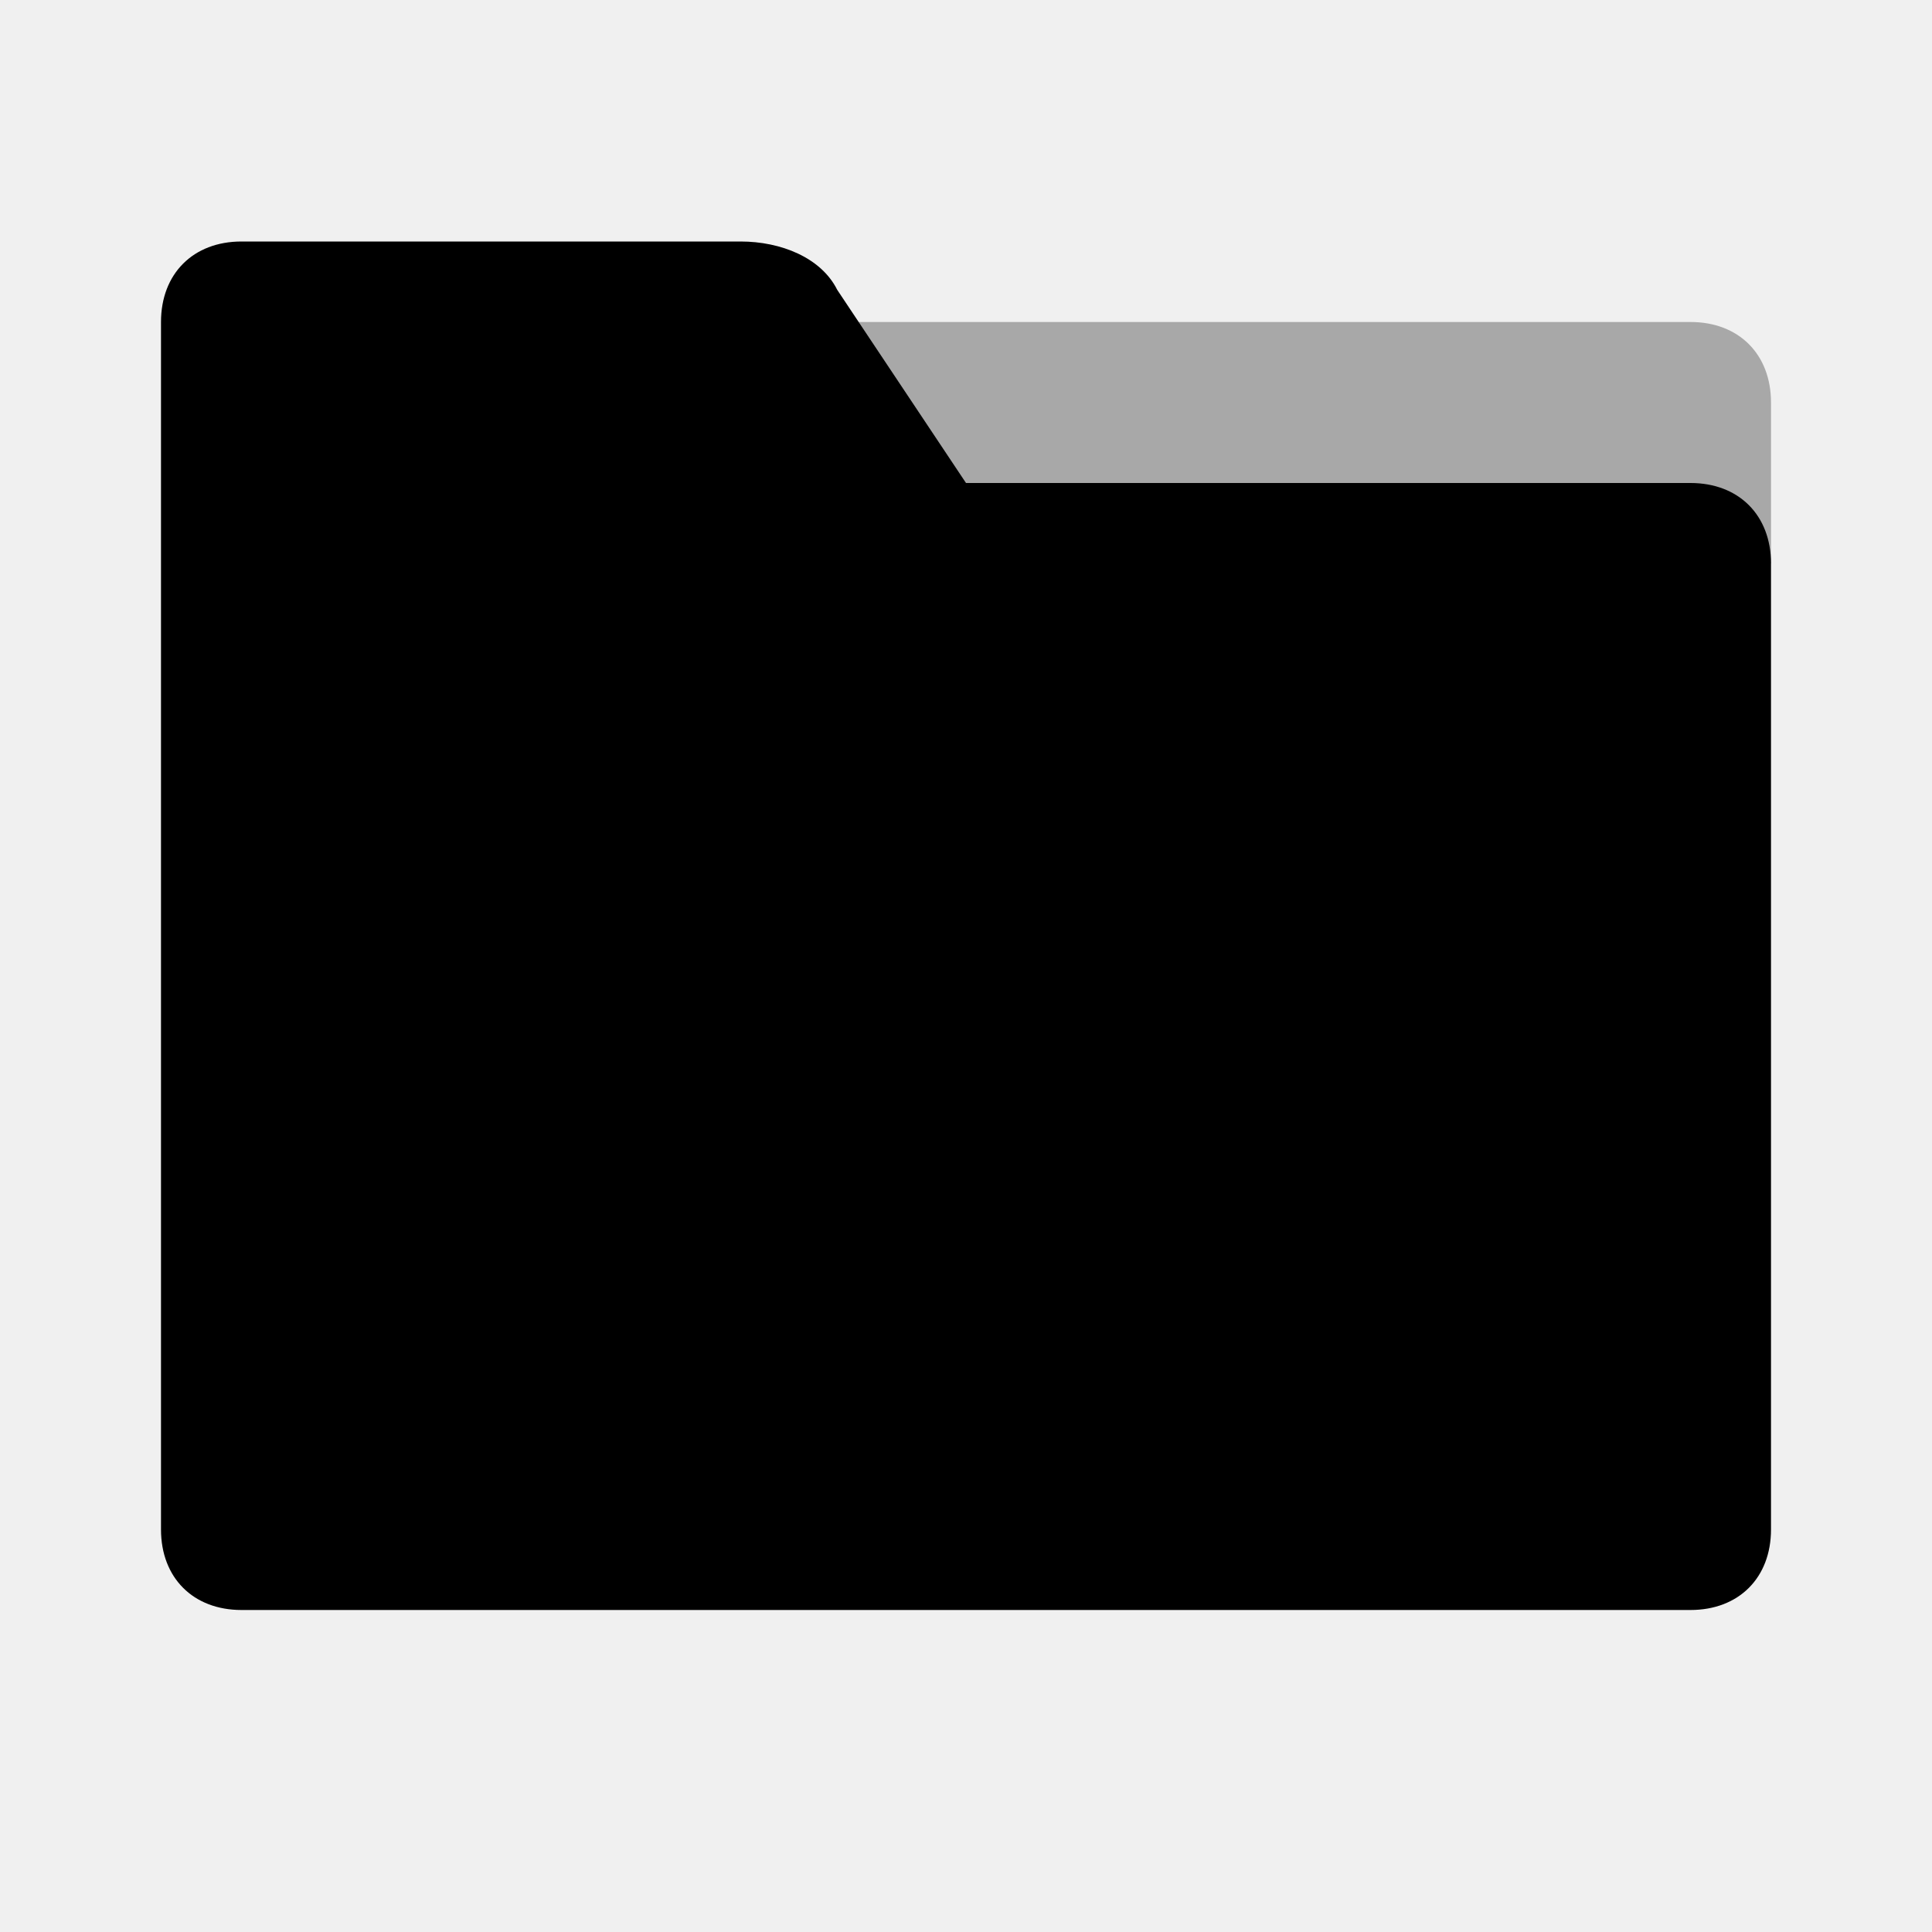
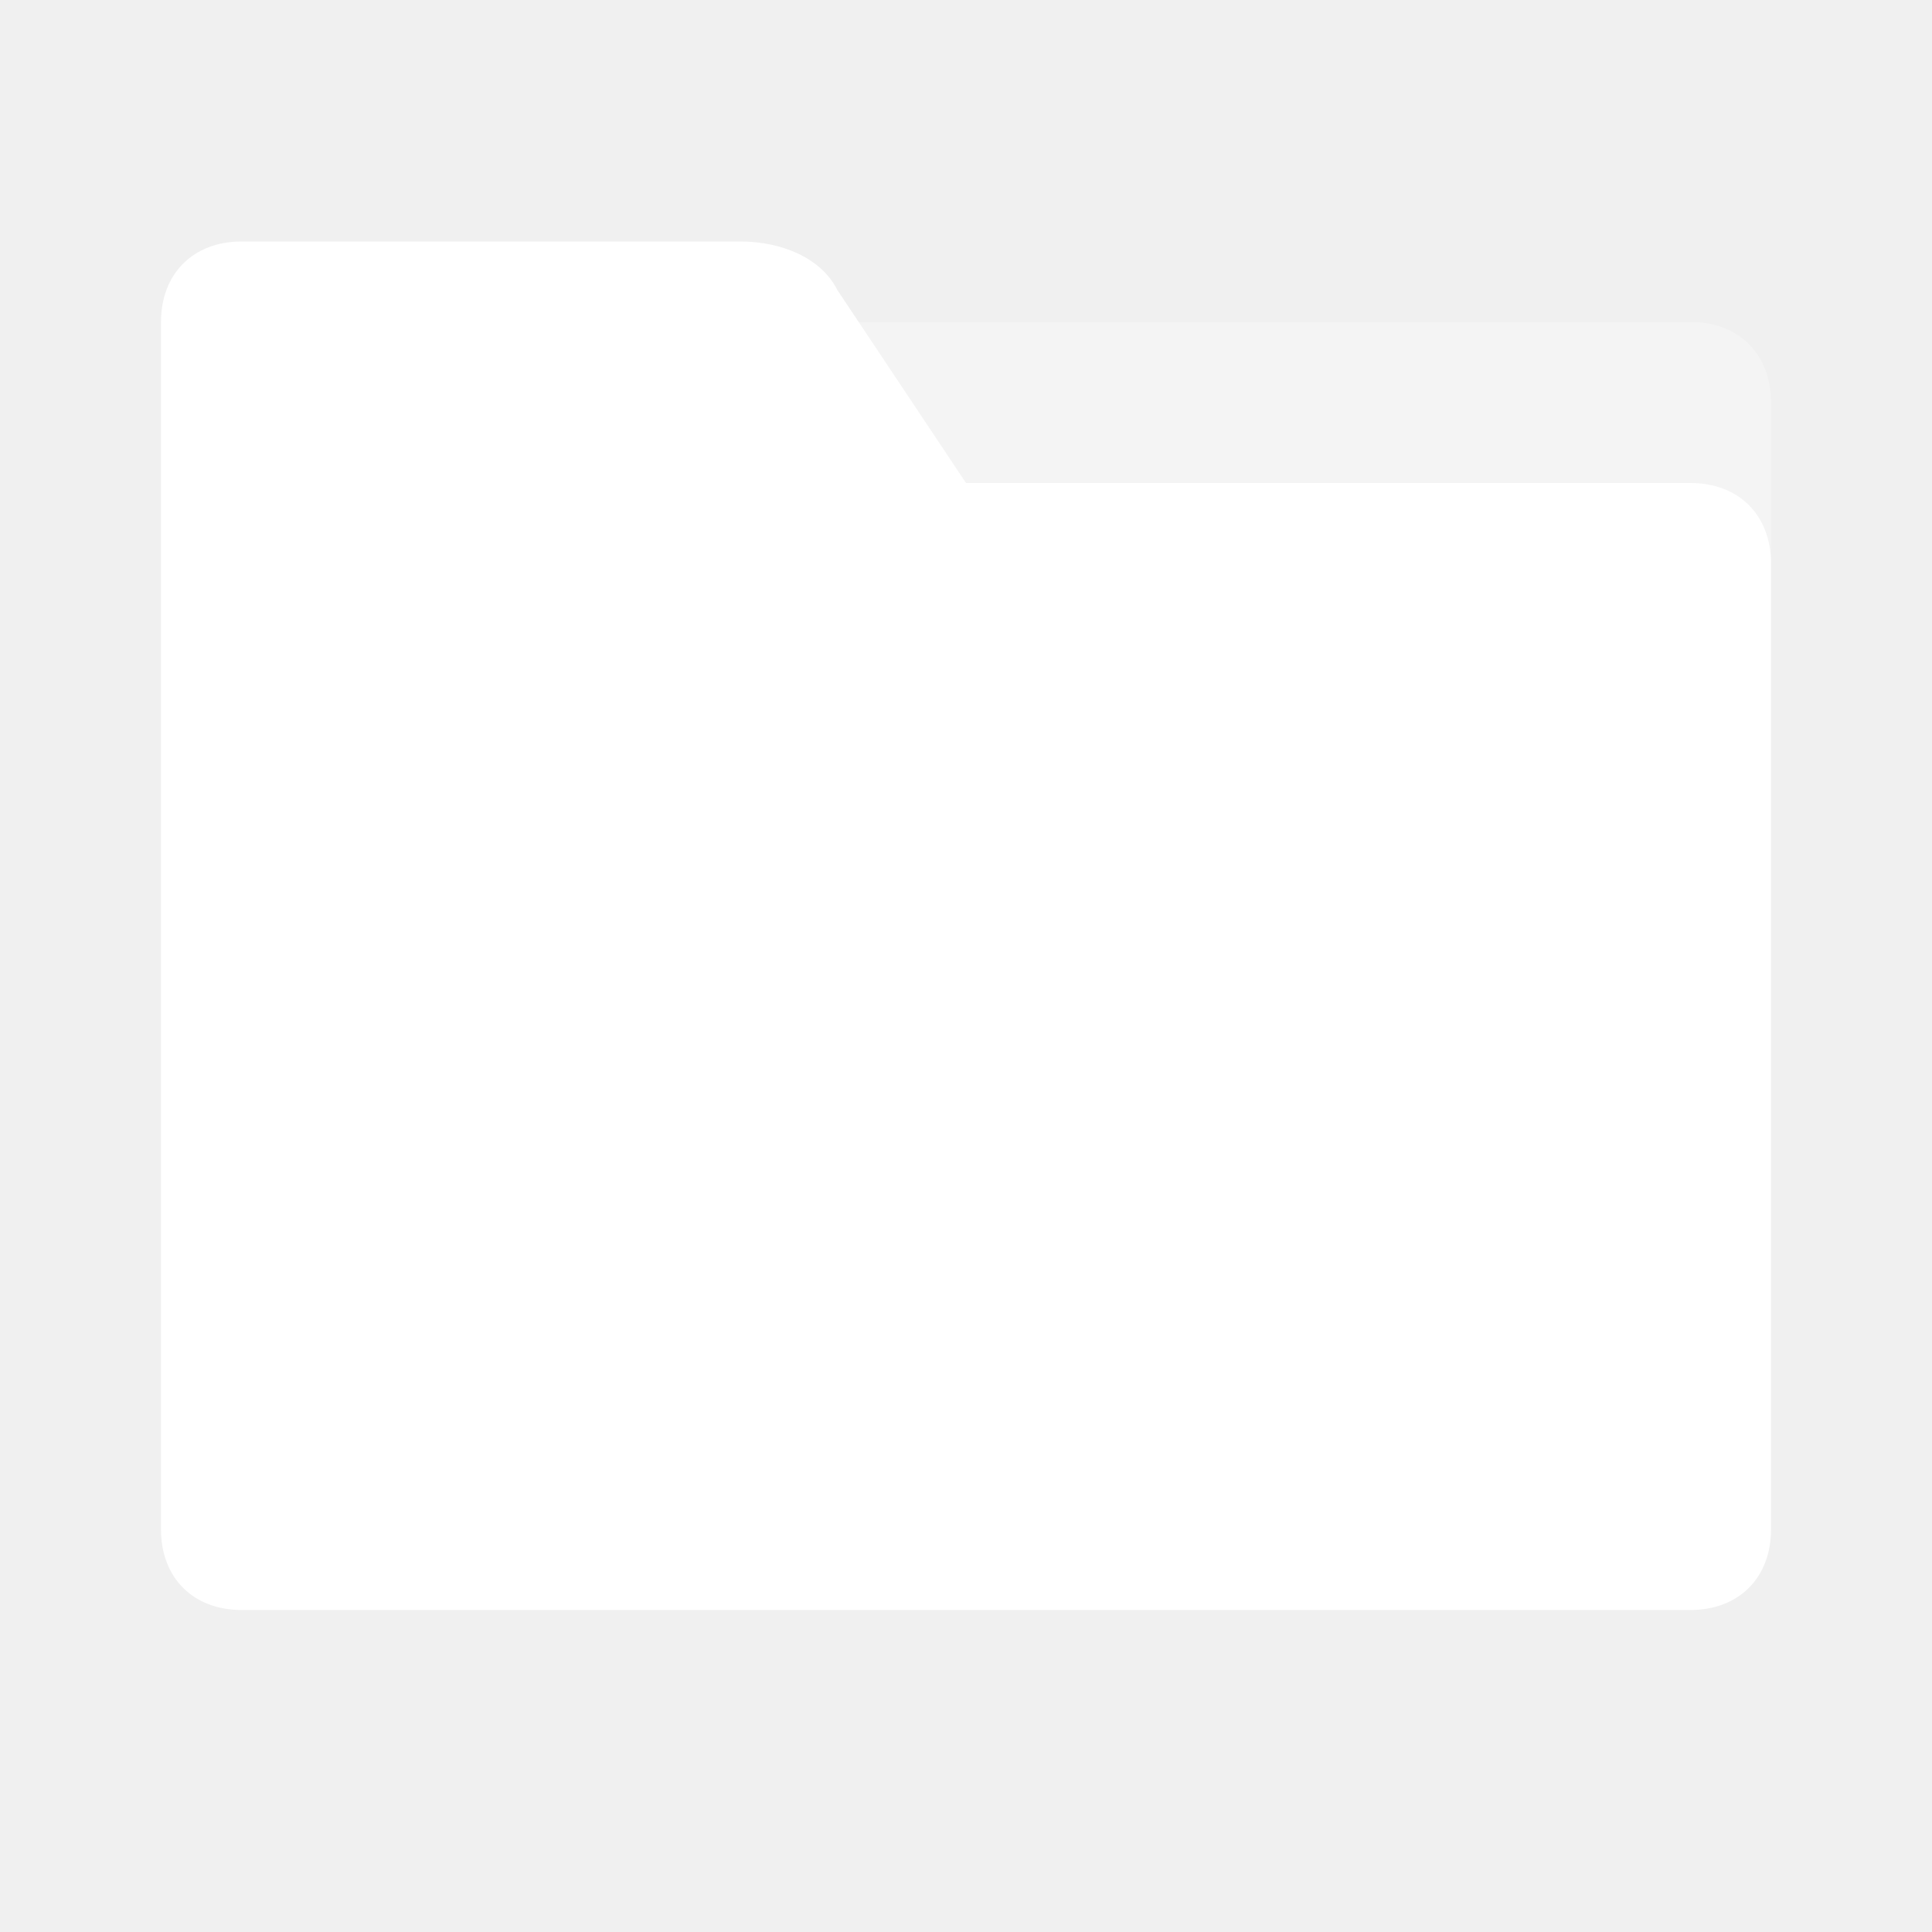
- <svg xmlns="http://www.w3.org/2000/svg" width="24" height="24" viewBox="0 0 24 24" fill="none">
-   <path opacity="0.3" d="M10 4H21C21.6 4 22 4.4 22 5V7H10V4Z" fill="currentColor" />
-   <path d="M9.2 3H3C2.4 3 2 3.4 2 4V19C2 19.6 2.4 20 3 20H21C21.6 20 22 19.6 22 19V7C22 6.4 21.6 6 21 6H12L10.4 3.6C10.2 3.2 9.7 3 9.2 3Z" fill="currentColor" />
+ <svg xmlns="http://www.w3.org/2000/svg" id="Camada_1" version="1.1" viewBox="0 0 24 24">
+   <defs>
+     <style>
+       .st0, .st1 {
+         fill: #fff;
+       }
+ 
+       .st1 {
+         isolation: isolate;
+         opacity: .3;
+       }
+     </style>
+   </defs>
+   <path class="st1" d="M10,4h11c.6,0,1,.4,1,1v2h-12v-3Z" />
+   <path class="st0" d="M9.2,3H3c-.6,0-1,.4-1,1v15c0,.6.4,1,1,1h18c.6,0,1-.4,1-1V7c0-.6-.4-1-1-1h-9l-1.6-2.4c-.2-.4-.7-.6-1.2-.6Z" />
</svg>
